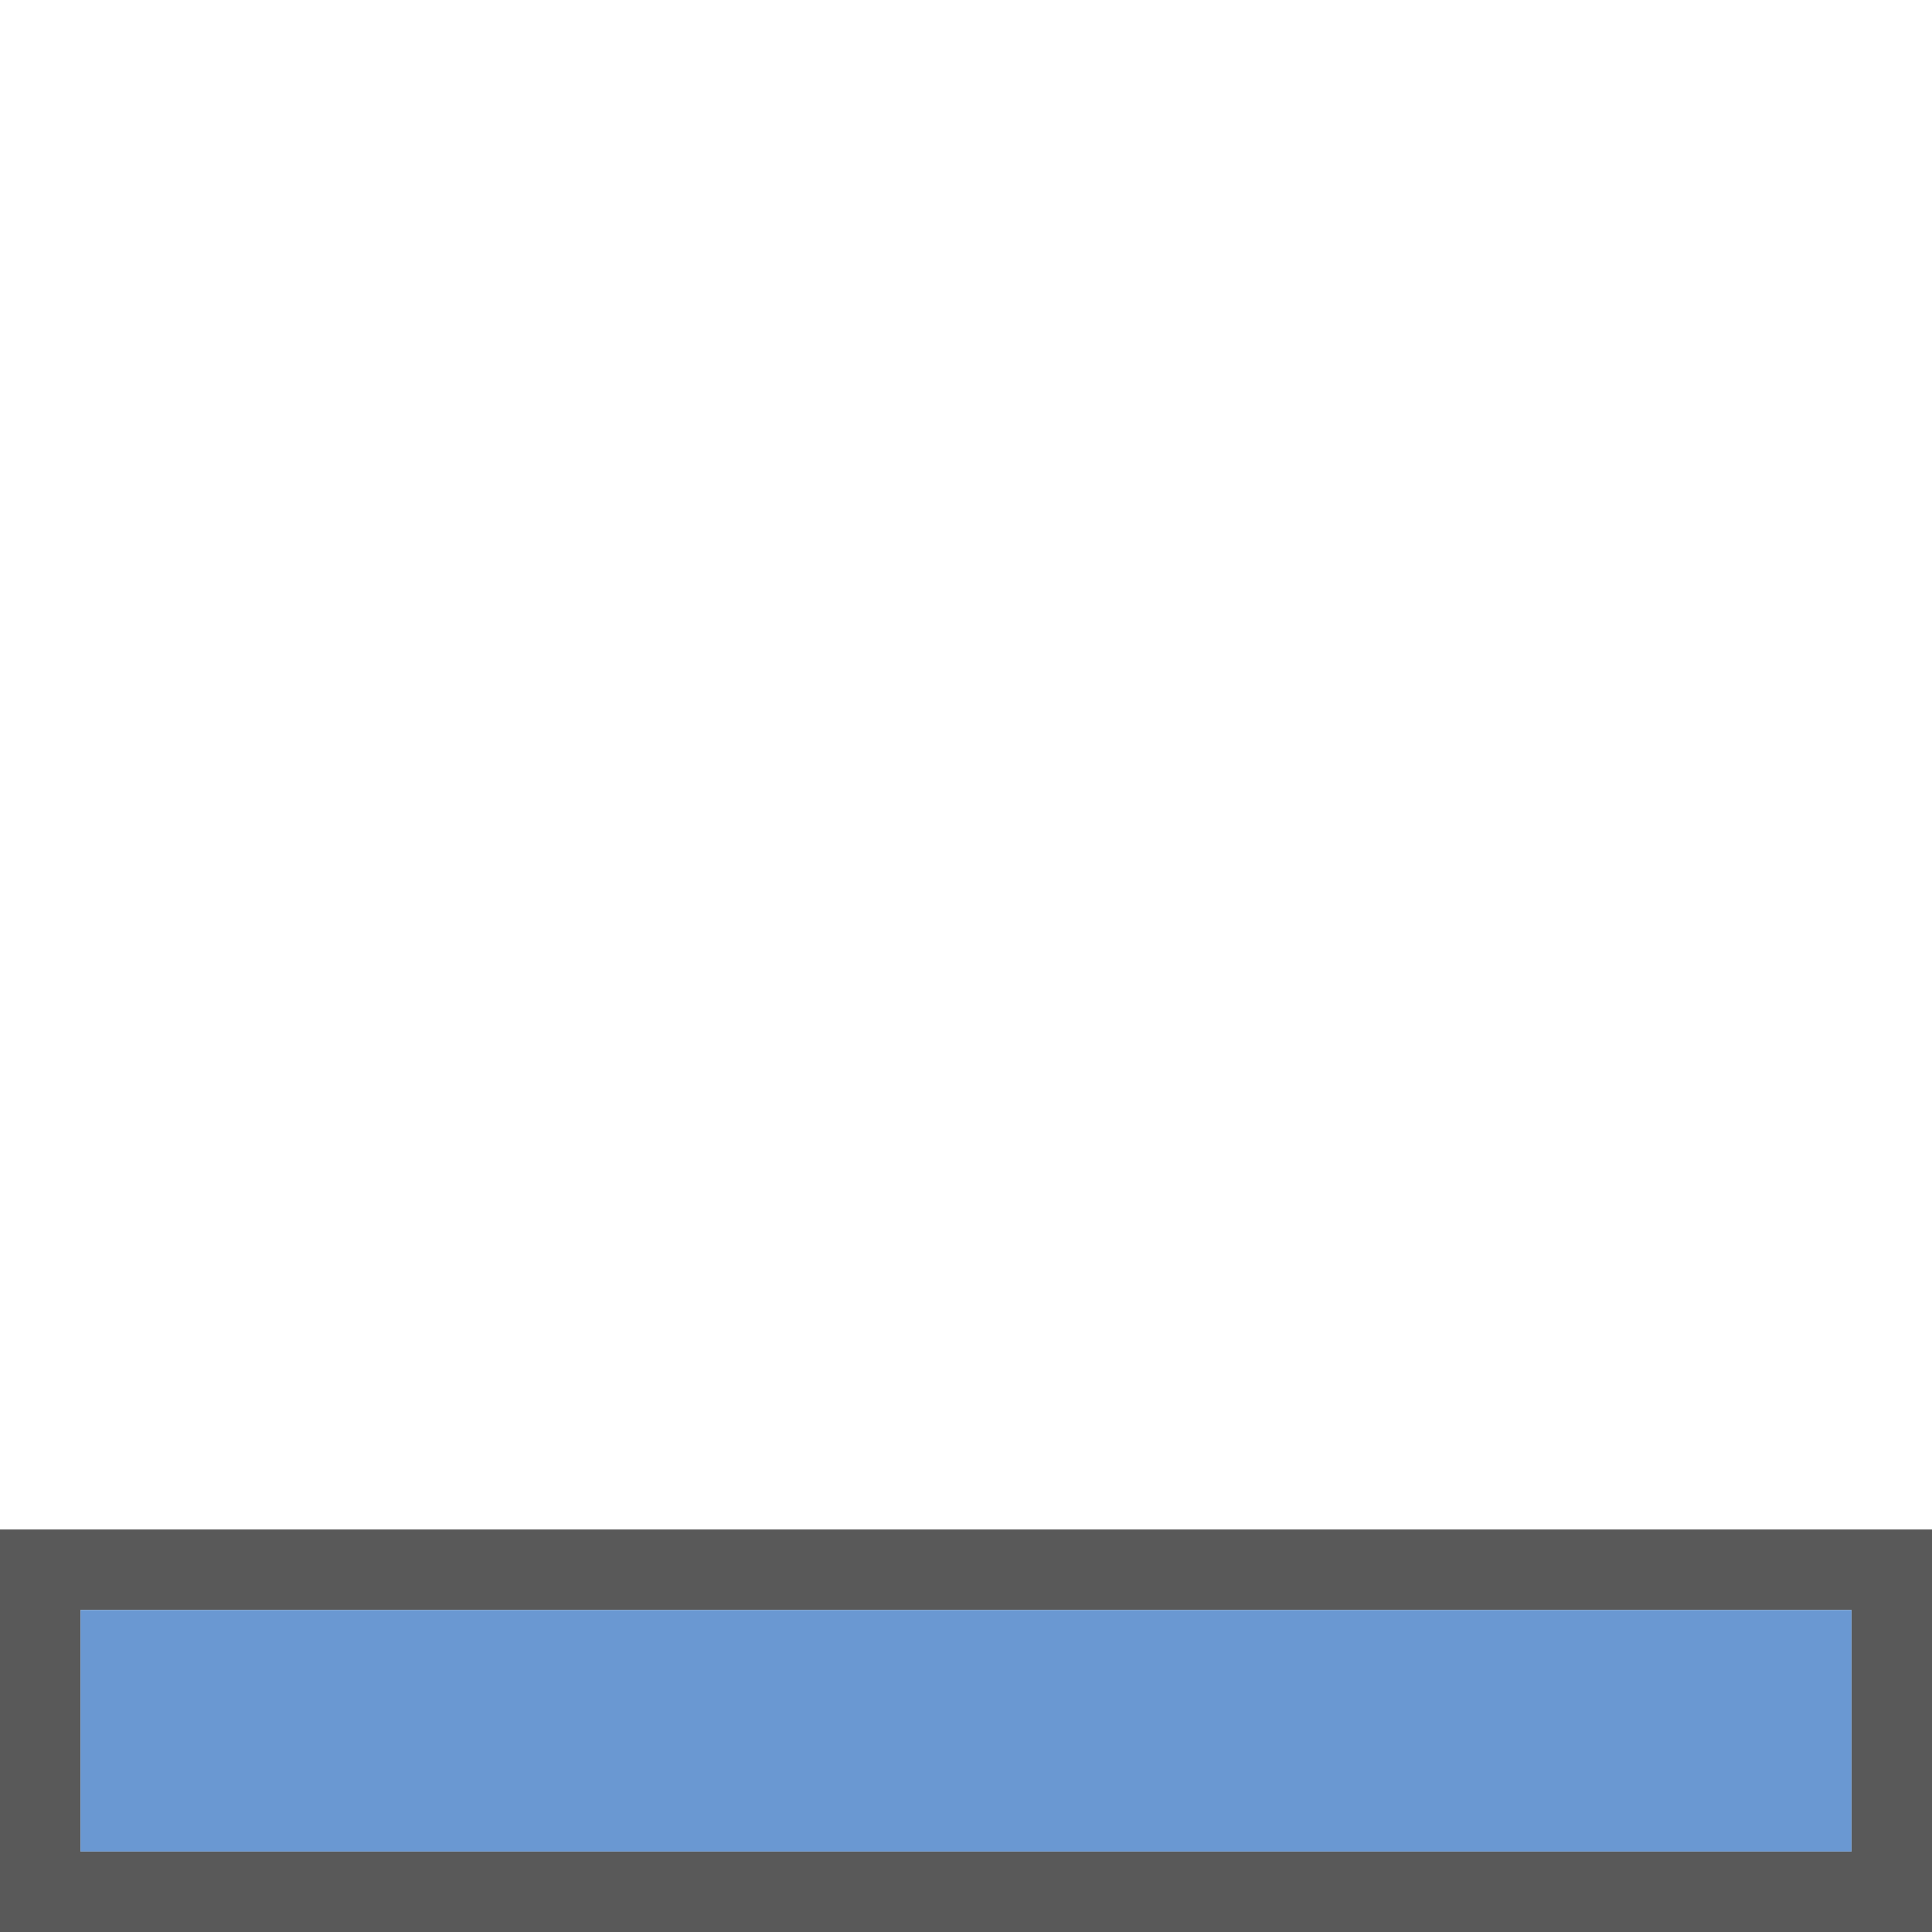
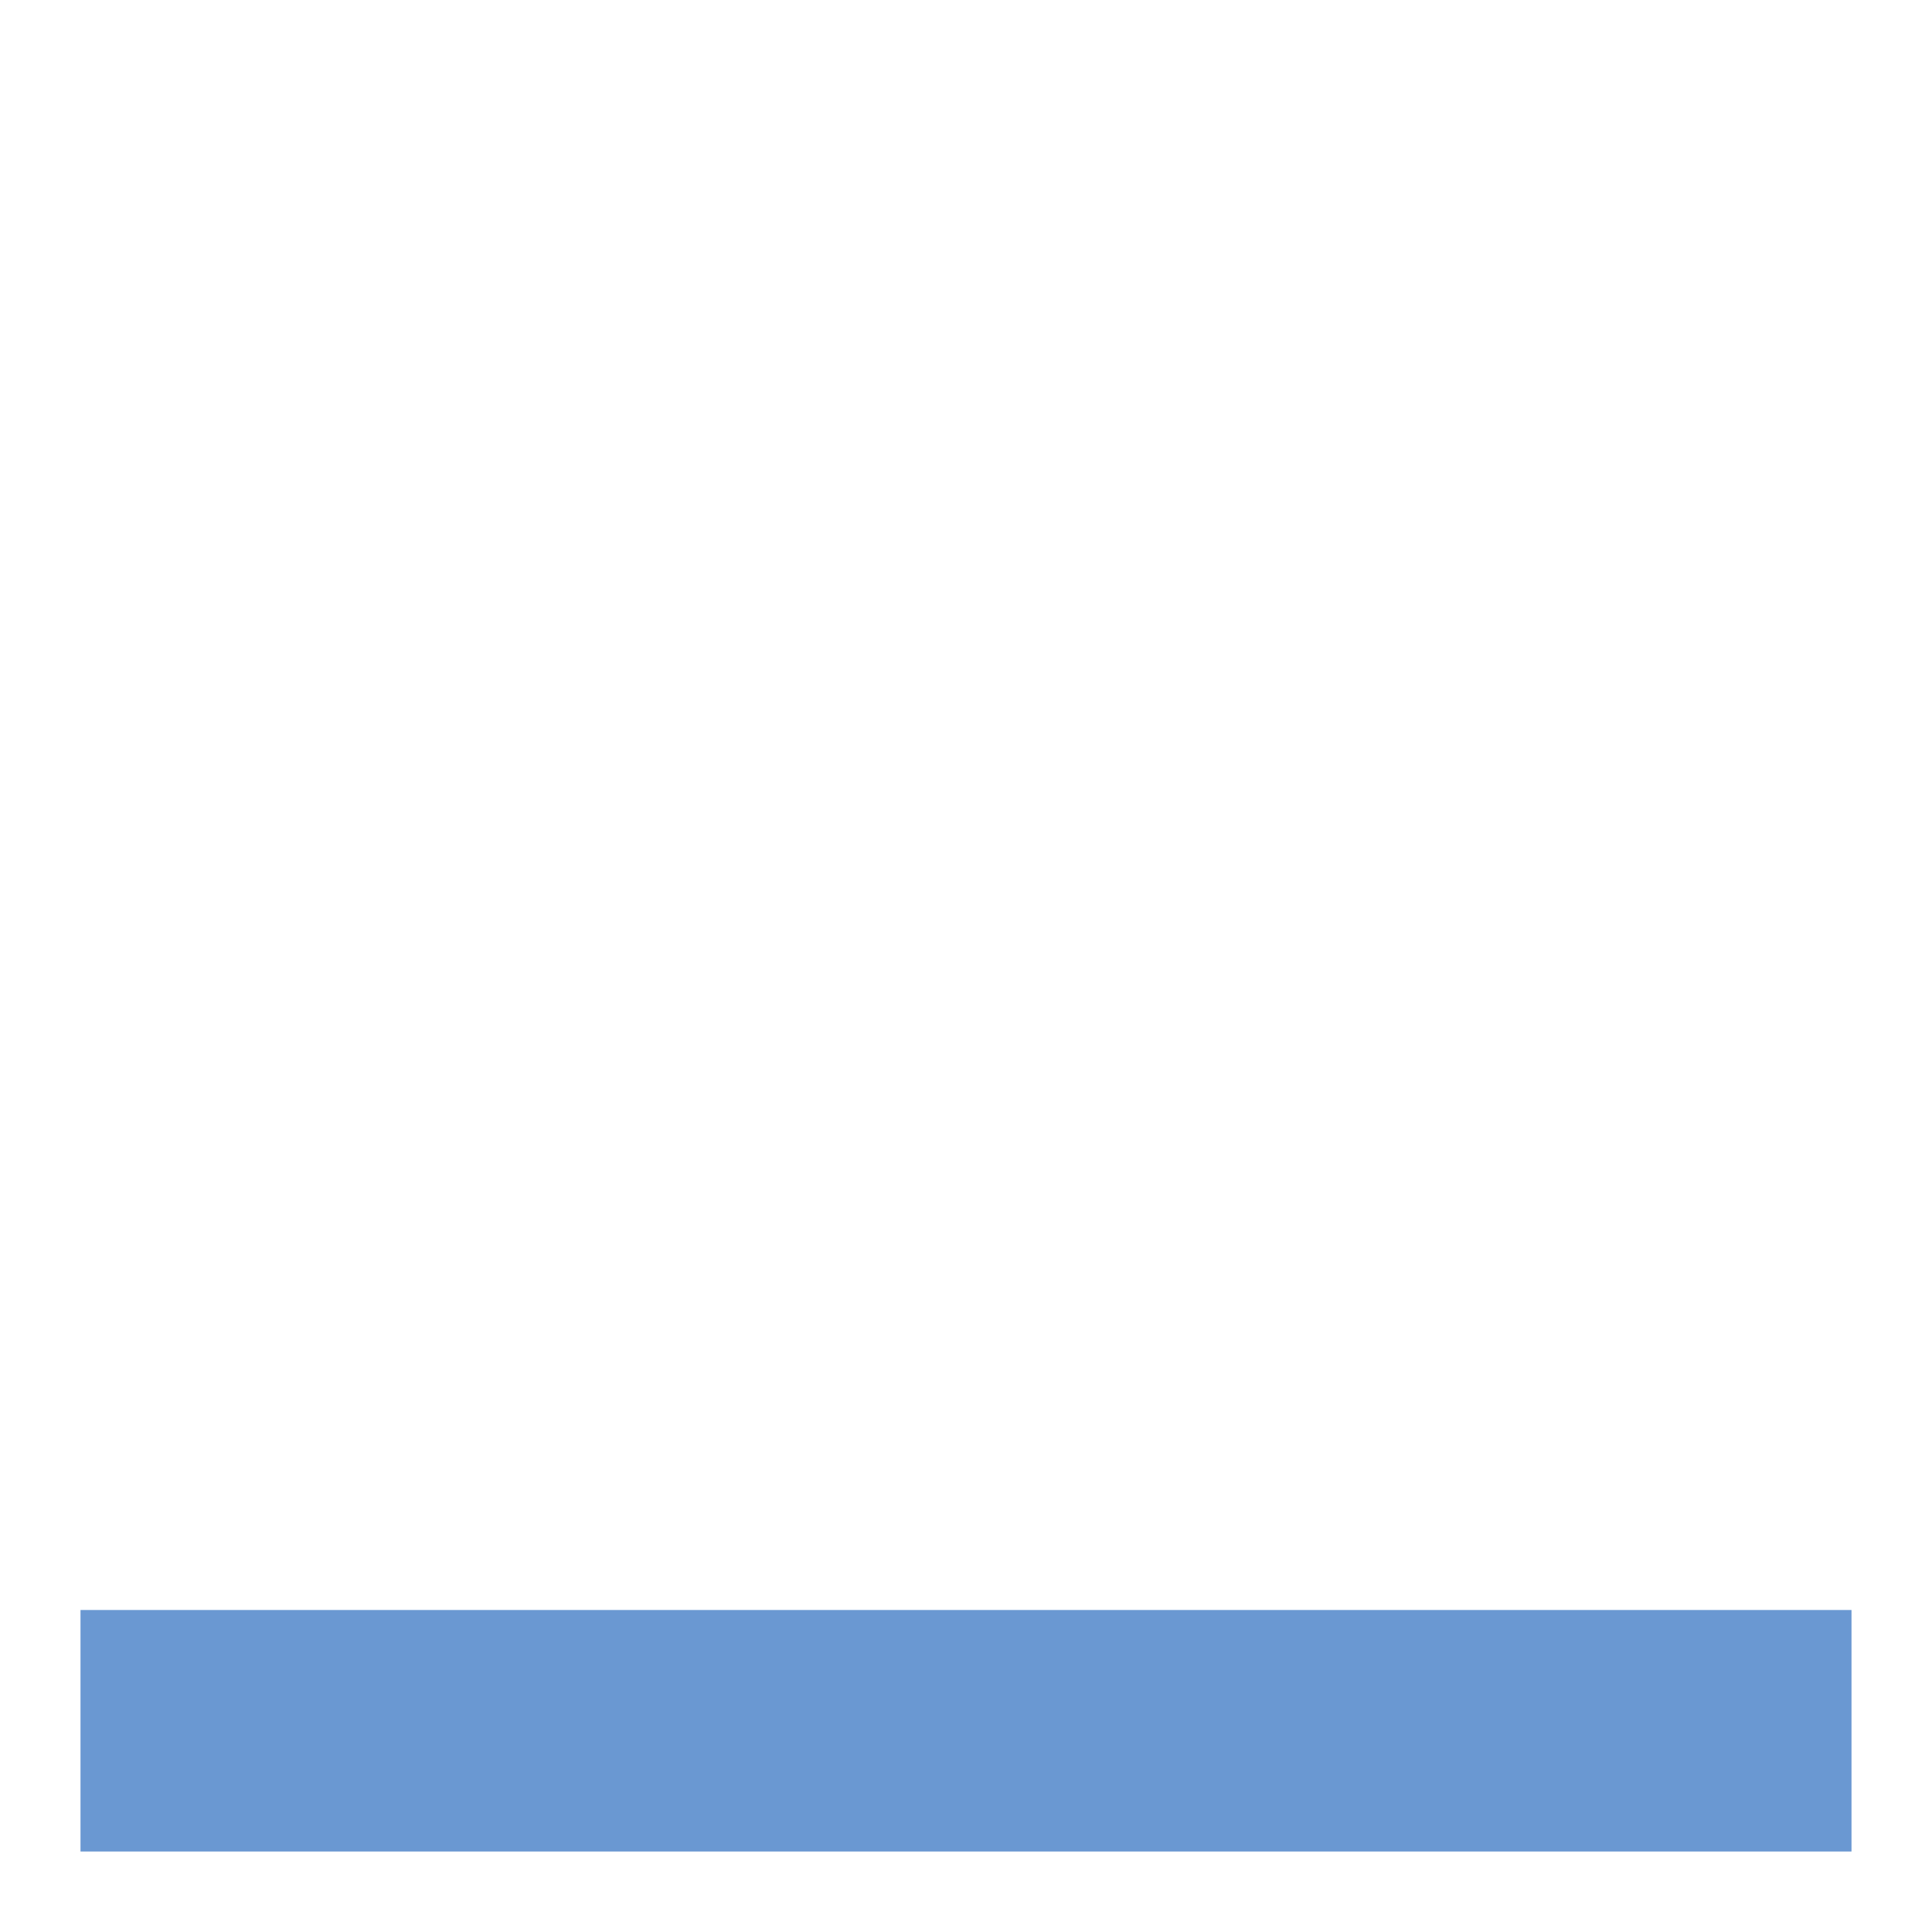
<svg xmlns="http://www.w3.org/2000/svg" width="24" height="24" id="svg11300" version="1.0" style="display:inline;enable-background:new">
  <defs id="defs3" />
  <g style="display:inline" id="layer1" transform="translate(0,-276)">
-     <path style="opacity:0.65;fill:#000000;fill-opacity:1;stroke:none" d="M 5.7220459e-6,300 24,300 l 0,-5 L 5.7220459e-6,295 Z M 1,299 l 0,-3 22,0 0,3 z" id="rect5319-7" />
    <rect y="1" x="-299" height="22" width="3" id="rect4270-9" style="opacity:1;fill:#6a98d2;fill-opacity:1;stroke:none" transform="matrix(0,-1,1,0,0,0)" />
    <g style="display:inline;enable-background:new" id="g4154" transform="matrix(0,-1,1,0,-309.5,322.5)" />
  </g>
</svg>
